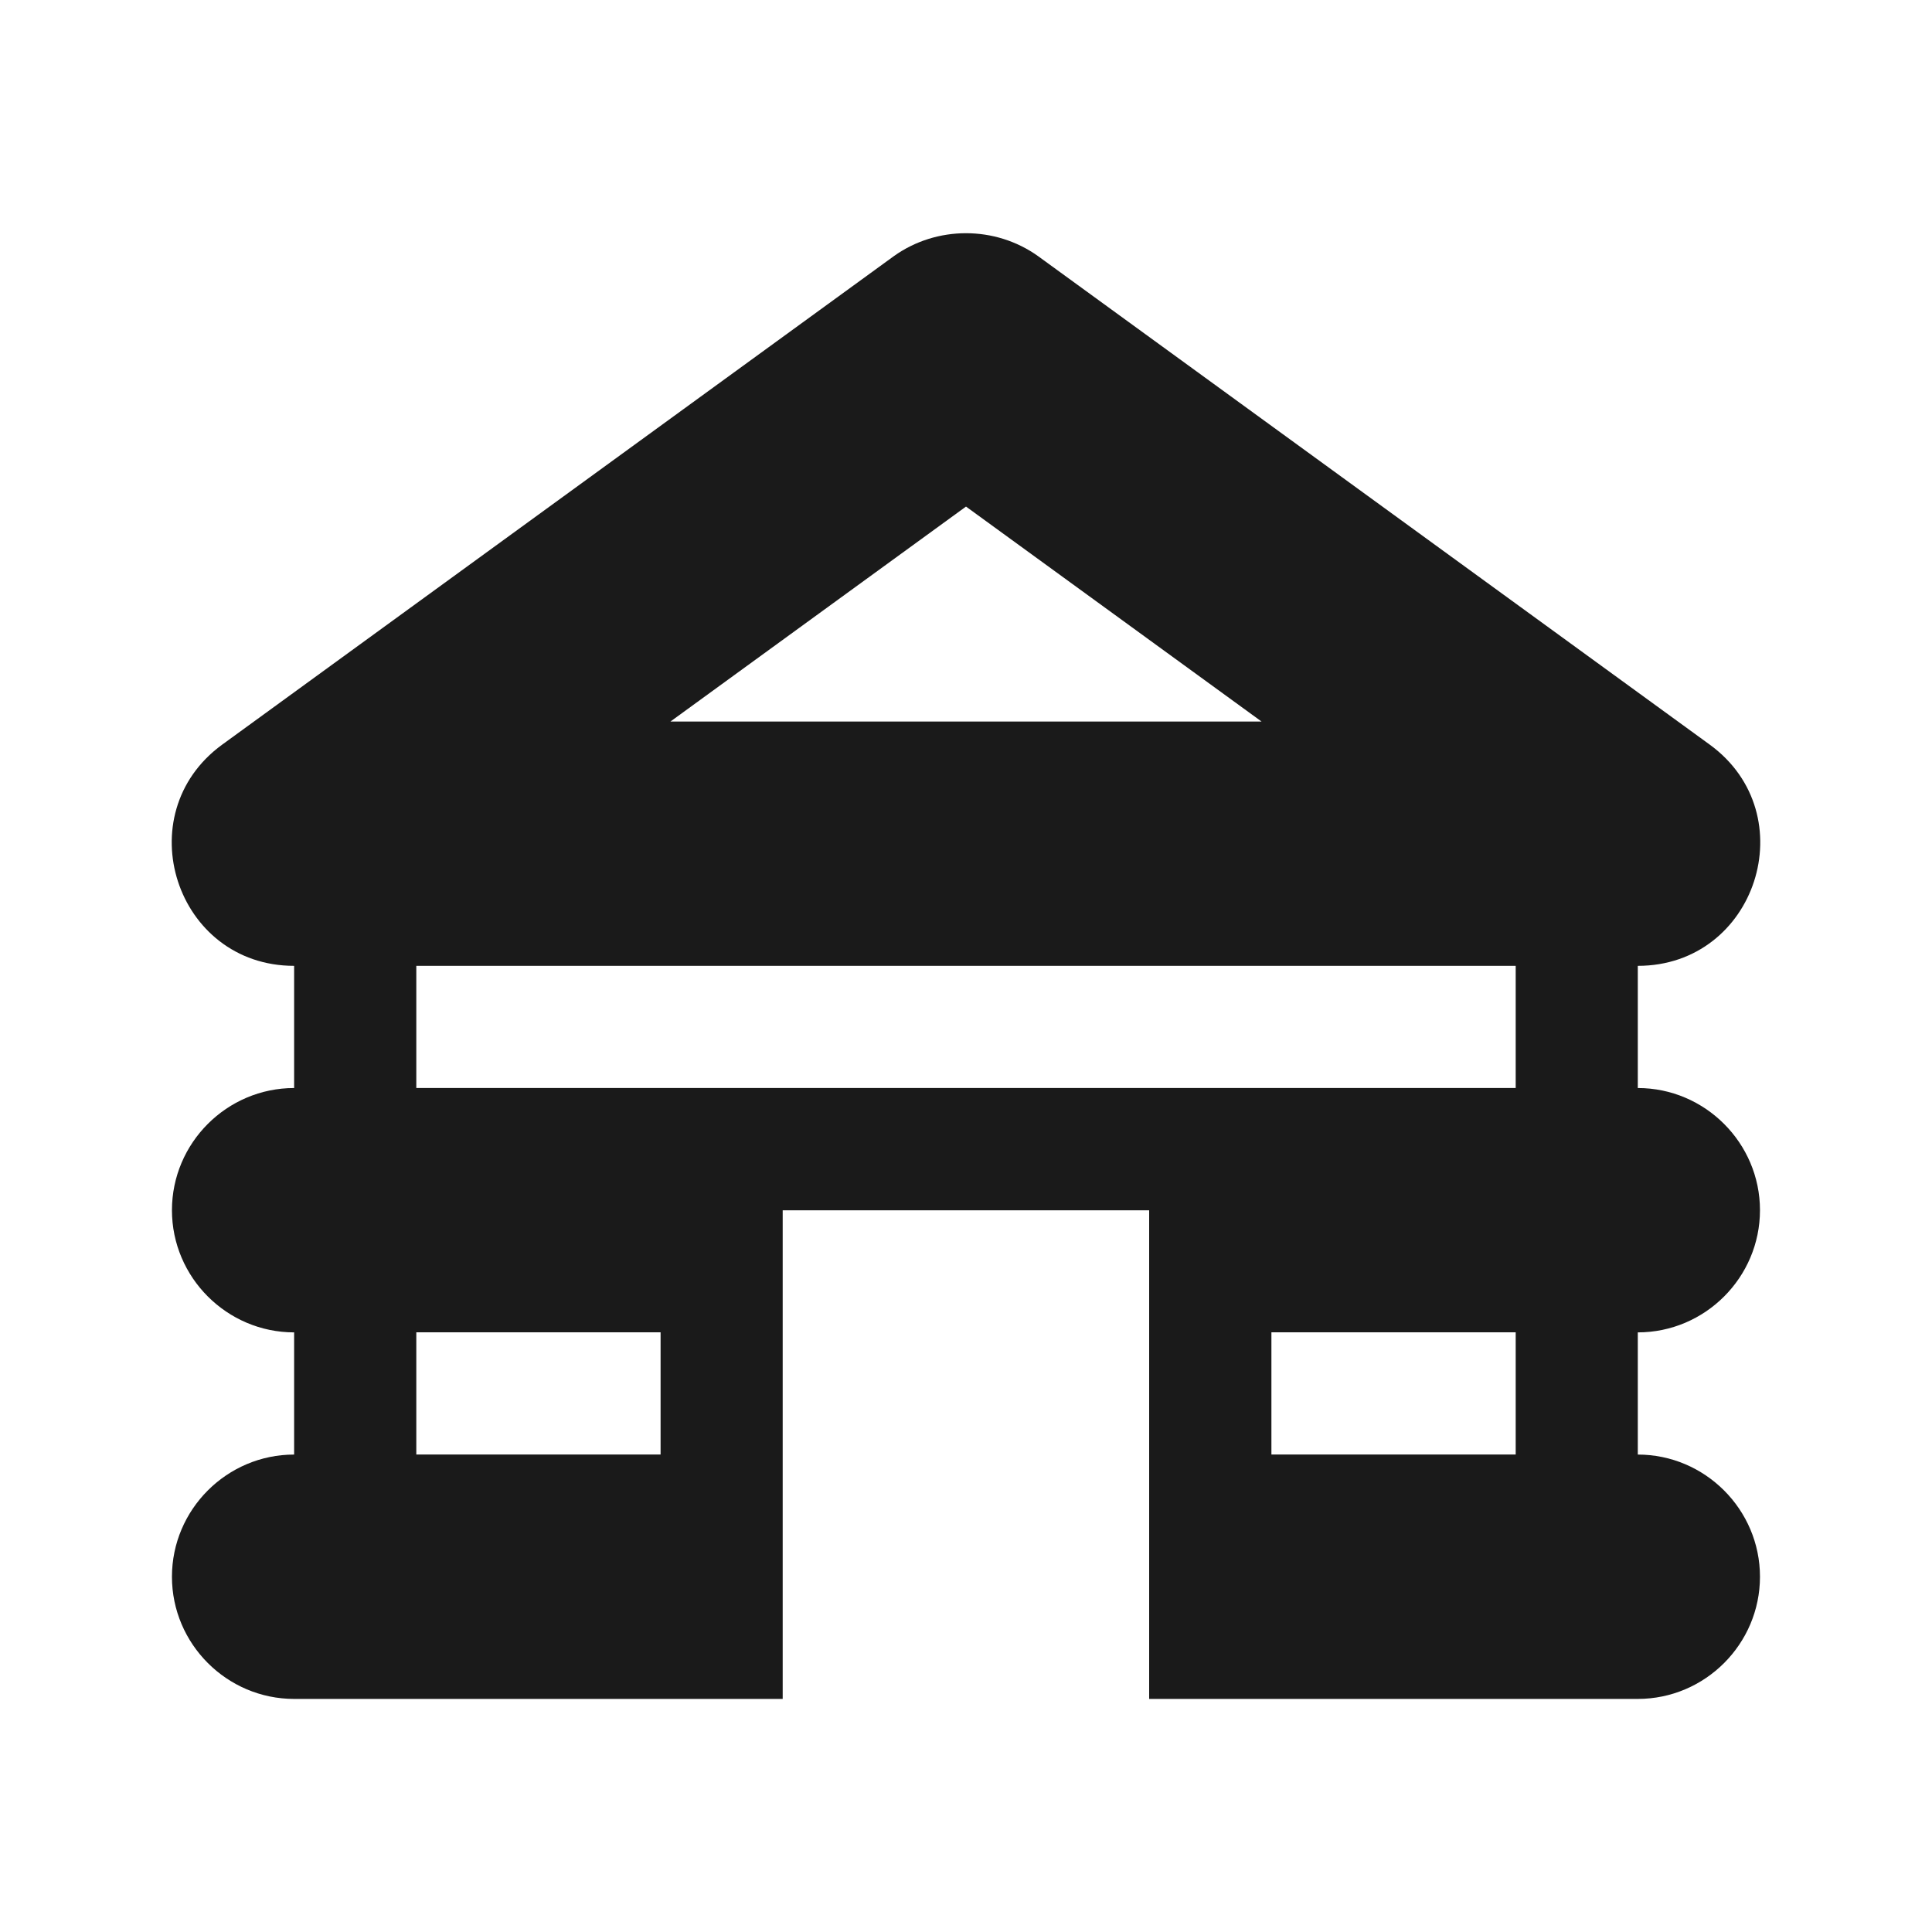
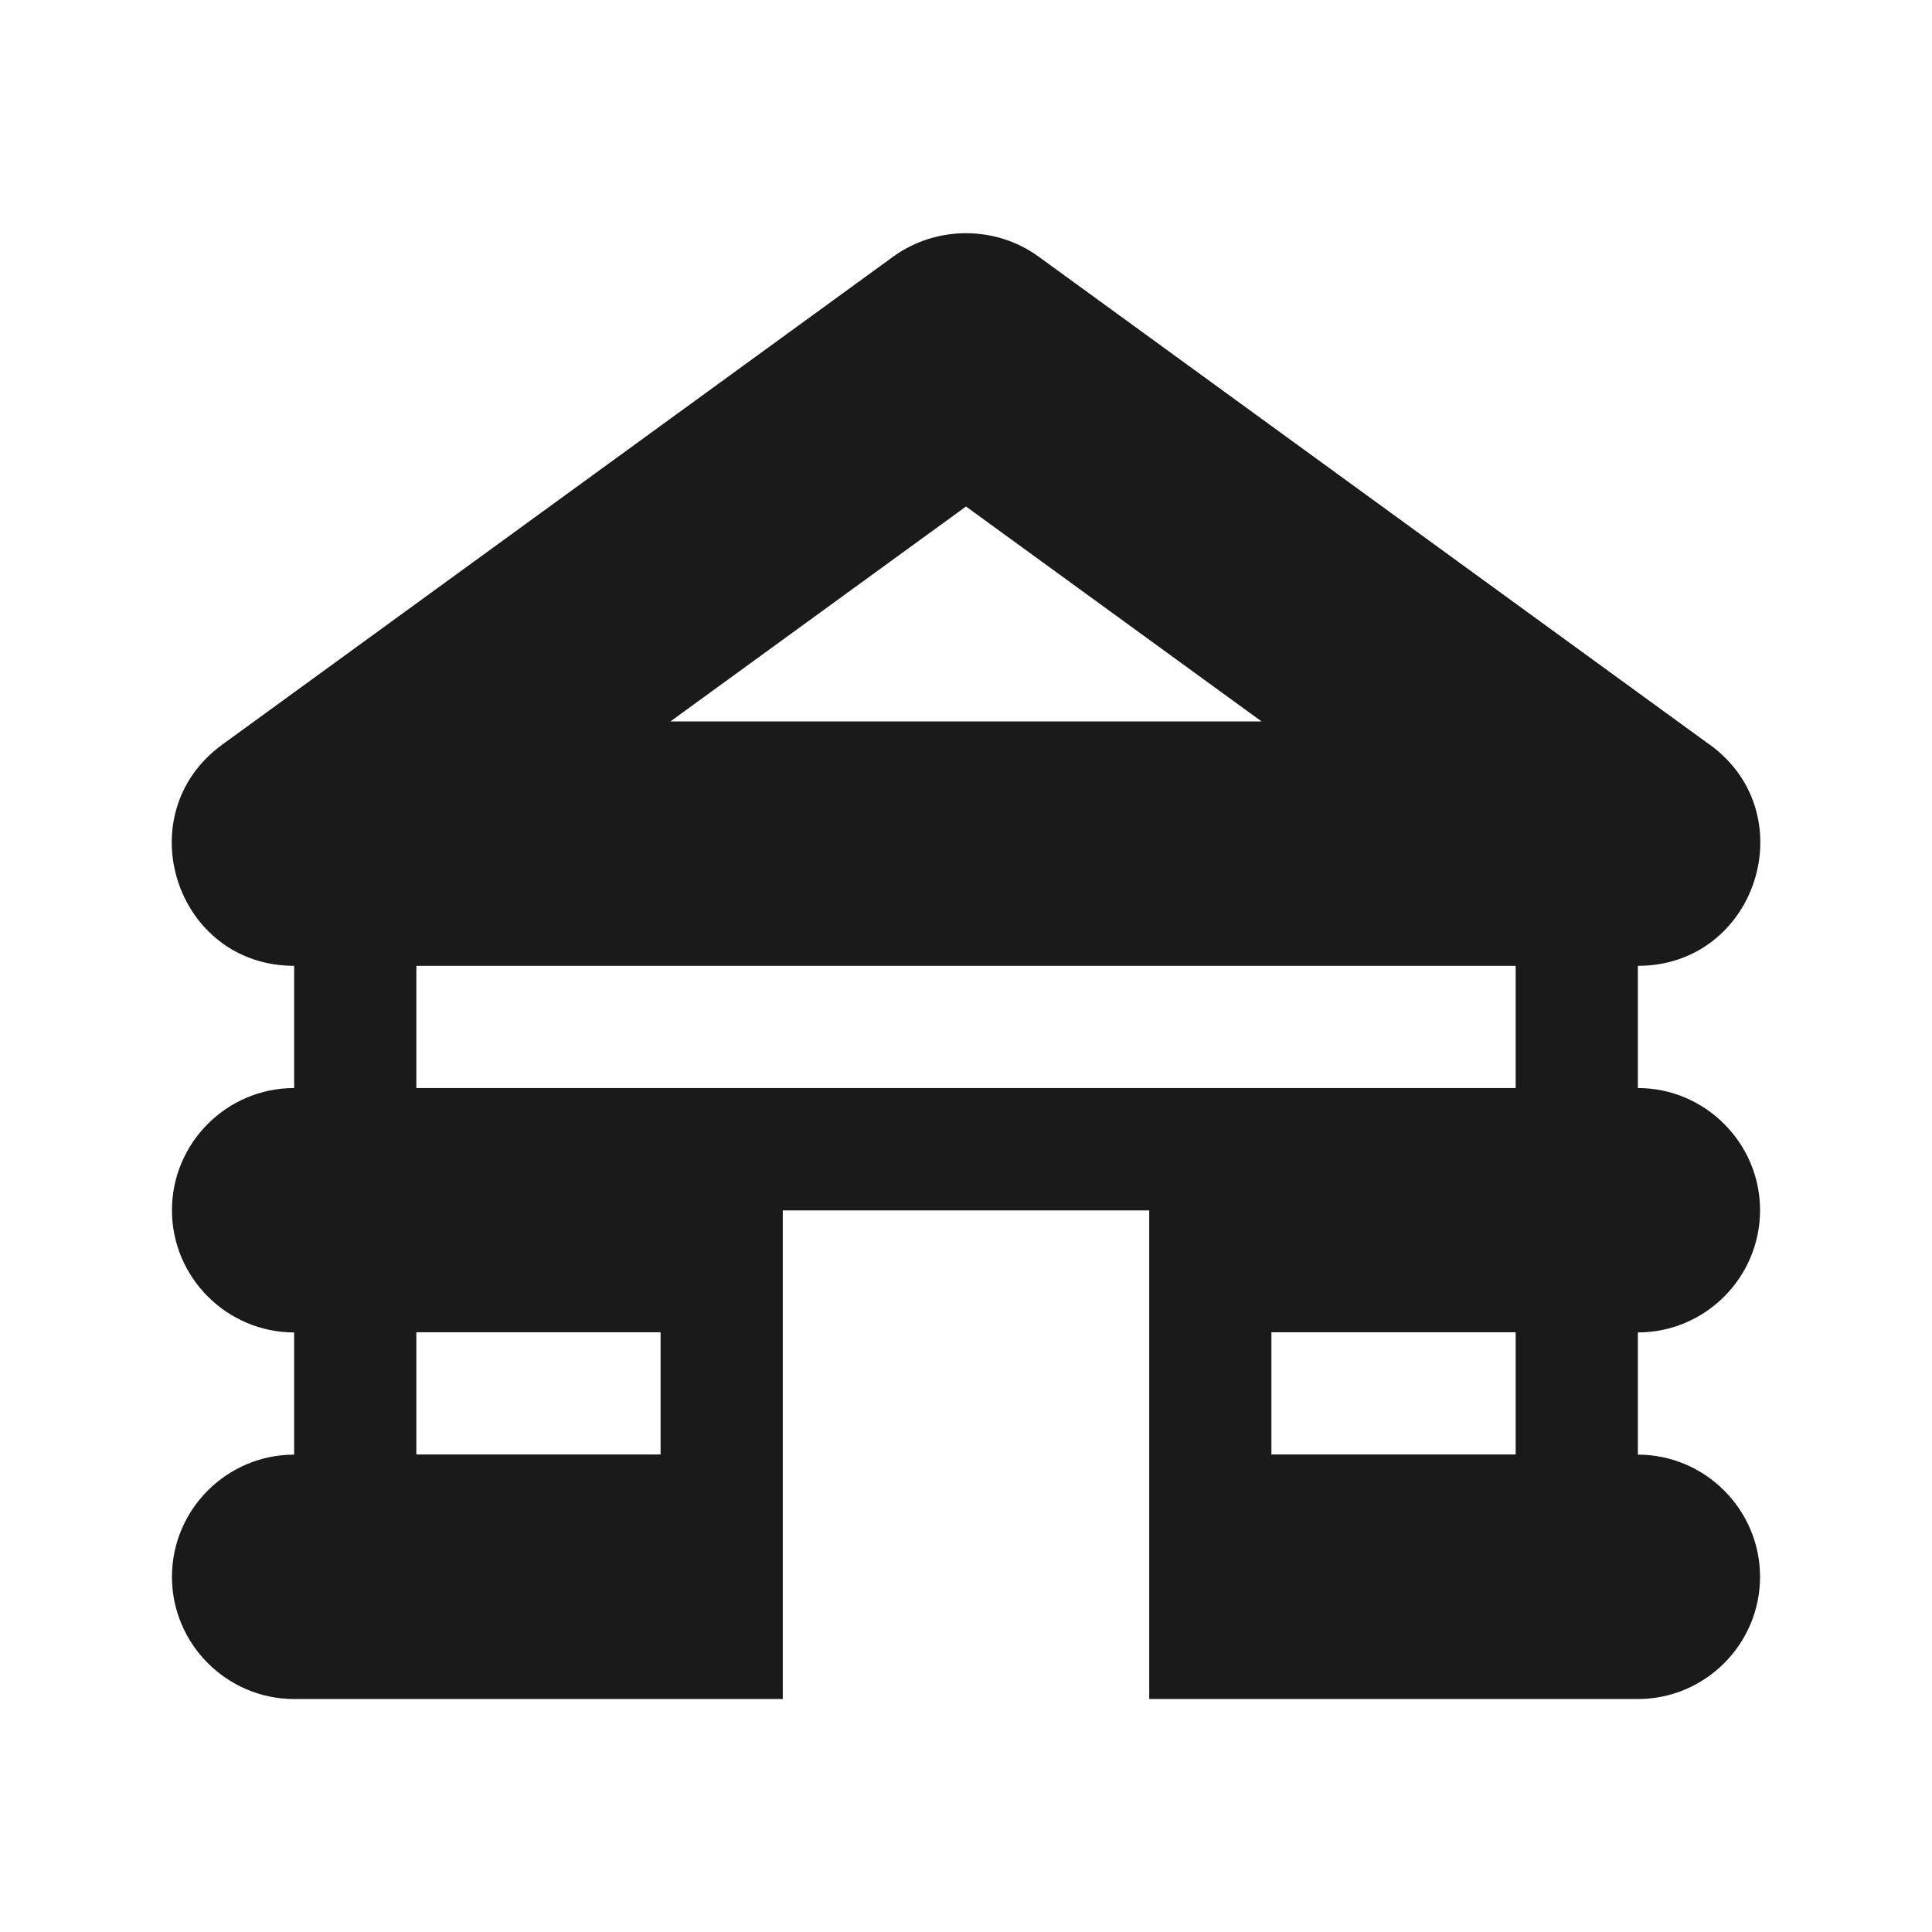
- <svg xmlns="http://www.w3.org/2000/svg" id="Layer_1" version="1.1" viewBox="0 0 25 25">
+ <svg xmlns="http://www.w3.org/2000/svg" id="Layer_1" version="1.1" viewBox="0 0 12 12">
  <defs>
    <style>
      .st0 {
        fill: #1a1a1a;
      }
    </style>
  </defs>
-   <path class="st0" d="M22.126,9.637c1.233.901.601,2.861-.933,2.861v1.581c.869,0,1.581.711,1.581,1.581s-.711,1.581-1.581,1.581v1.581c.869,0,1.581.711,1.581,1.581s-.711,1.581-1.581,1.581h-6.323v-6.323h-4.742v6.323H3.806c-.869,0-1.581-.711-1.581-1.581s.711-1.581,1.581-1.581v-1.581c-.869,0-1.581-.711-1.581-1.581s.711-1.581,1.581-1.581v-1.581c-1.533,0-2.165-1.96-.933-2.861L11.567,3.314c.553-.395,1.312-.395,1.865,0l8.694,6.323ZM5.387,12.498v1.581h14.226v-1.581H5.387ZM19.613,17.24h-3.161v1.581h3.161v-1.581ZM5.387,17.24v1.581h3.161v-1.581h-3.161ZM12.5,6.555l-3.825,2.782h7.65s-3.825-2.782-3.825-2.782Z" />
+   <path class="st0" d="M10.621,4.626c.592.432.288,1.373-.448,1.373v.759c.417,0,.759.341.759.759s-.341.759-.759.759v.759c.417,0,.759.341.759.759s-.341.759-.759.759h-3.035v-3.035h-2.276v3.035H1.827c-.417,0-.759-.341-.759-.759s.341-.759.759-.759v-.759c-.417,0-.759-.341-.759-.759s.341-.759.759-.759v-.759c-.736,0-1.039-.941-.448-1.373L5.552,1.591c.266-.19.63-.19.895,0l4.173,3.035ZM2.586,5.999v.759h6.828v-.759H2.586ZM9.414,8.275h-1.517v.759h1.517v-.759ZM2.586,8.275v.759h1.517v-.759h-1.517ZM6,3.146l-1.836,1.335h3.672s-1.836-1.335-1.836-1.335Z" />
</svg>
